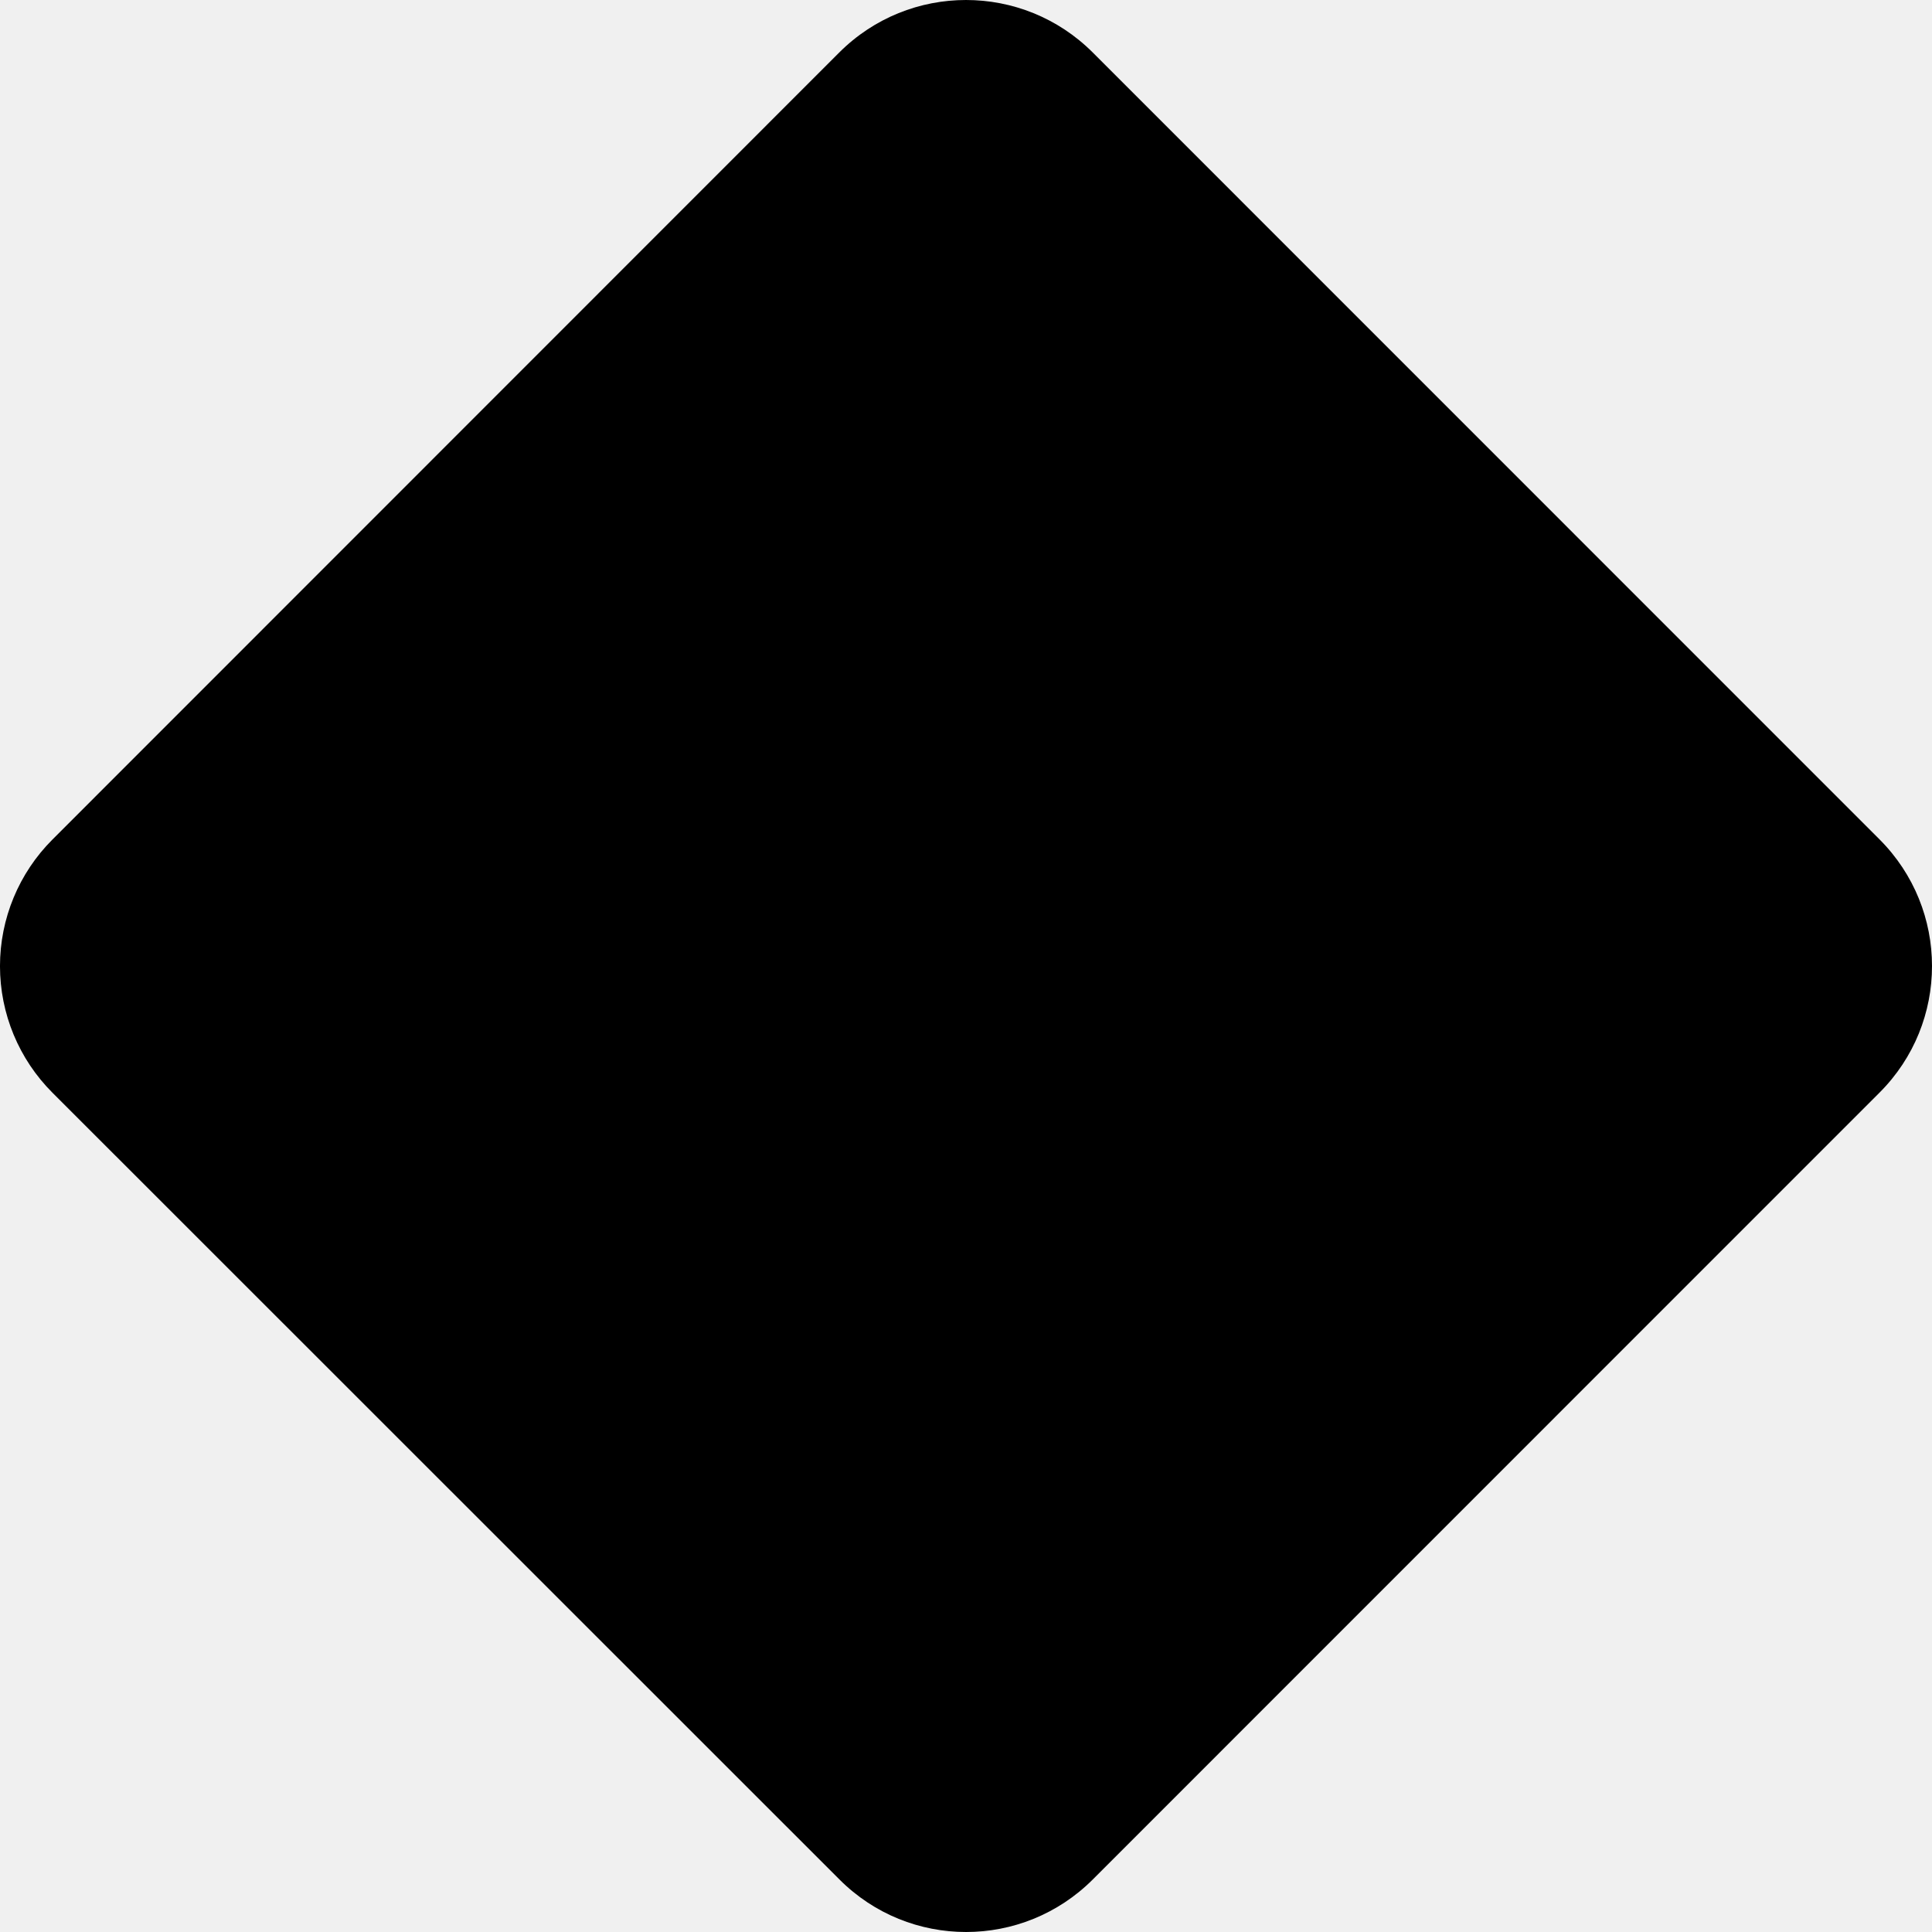
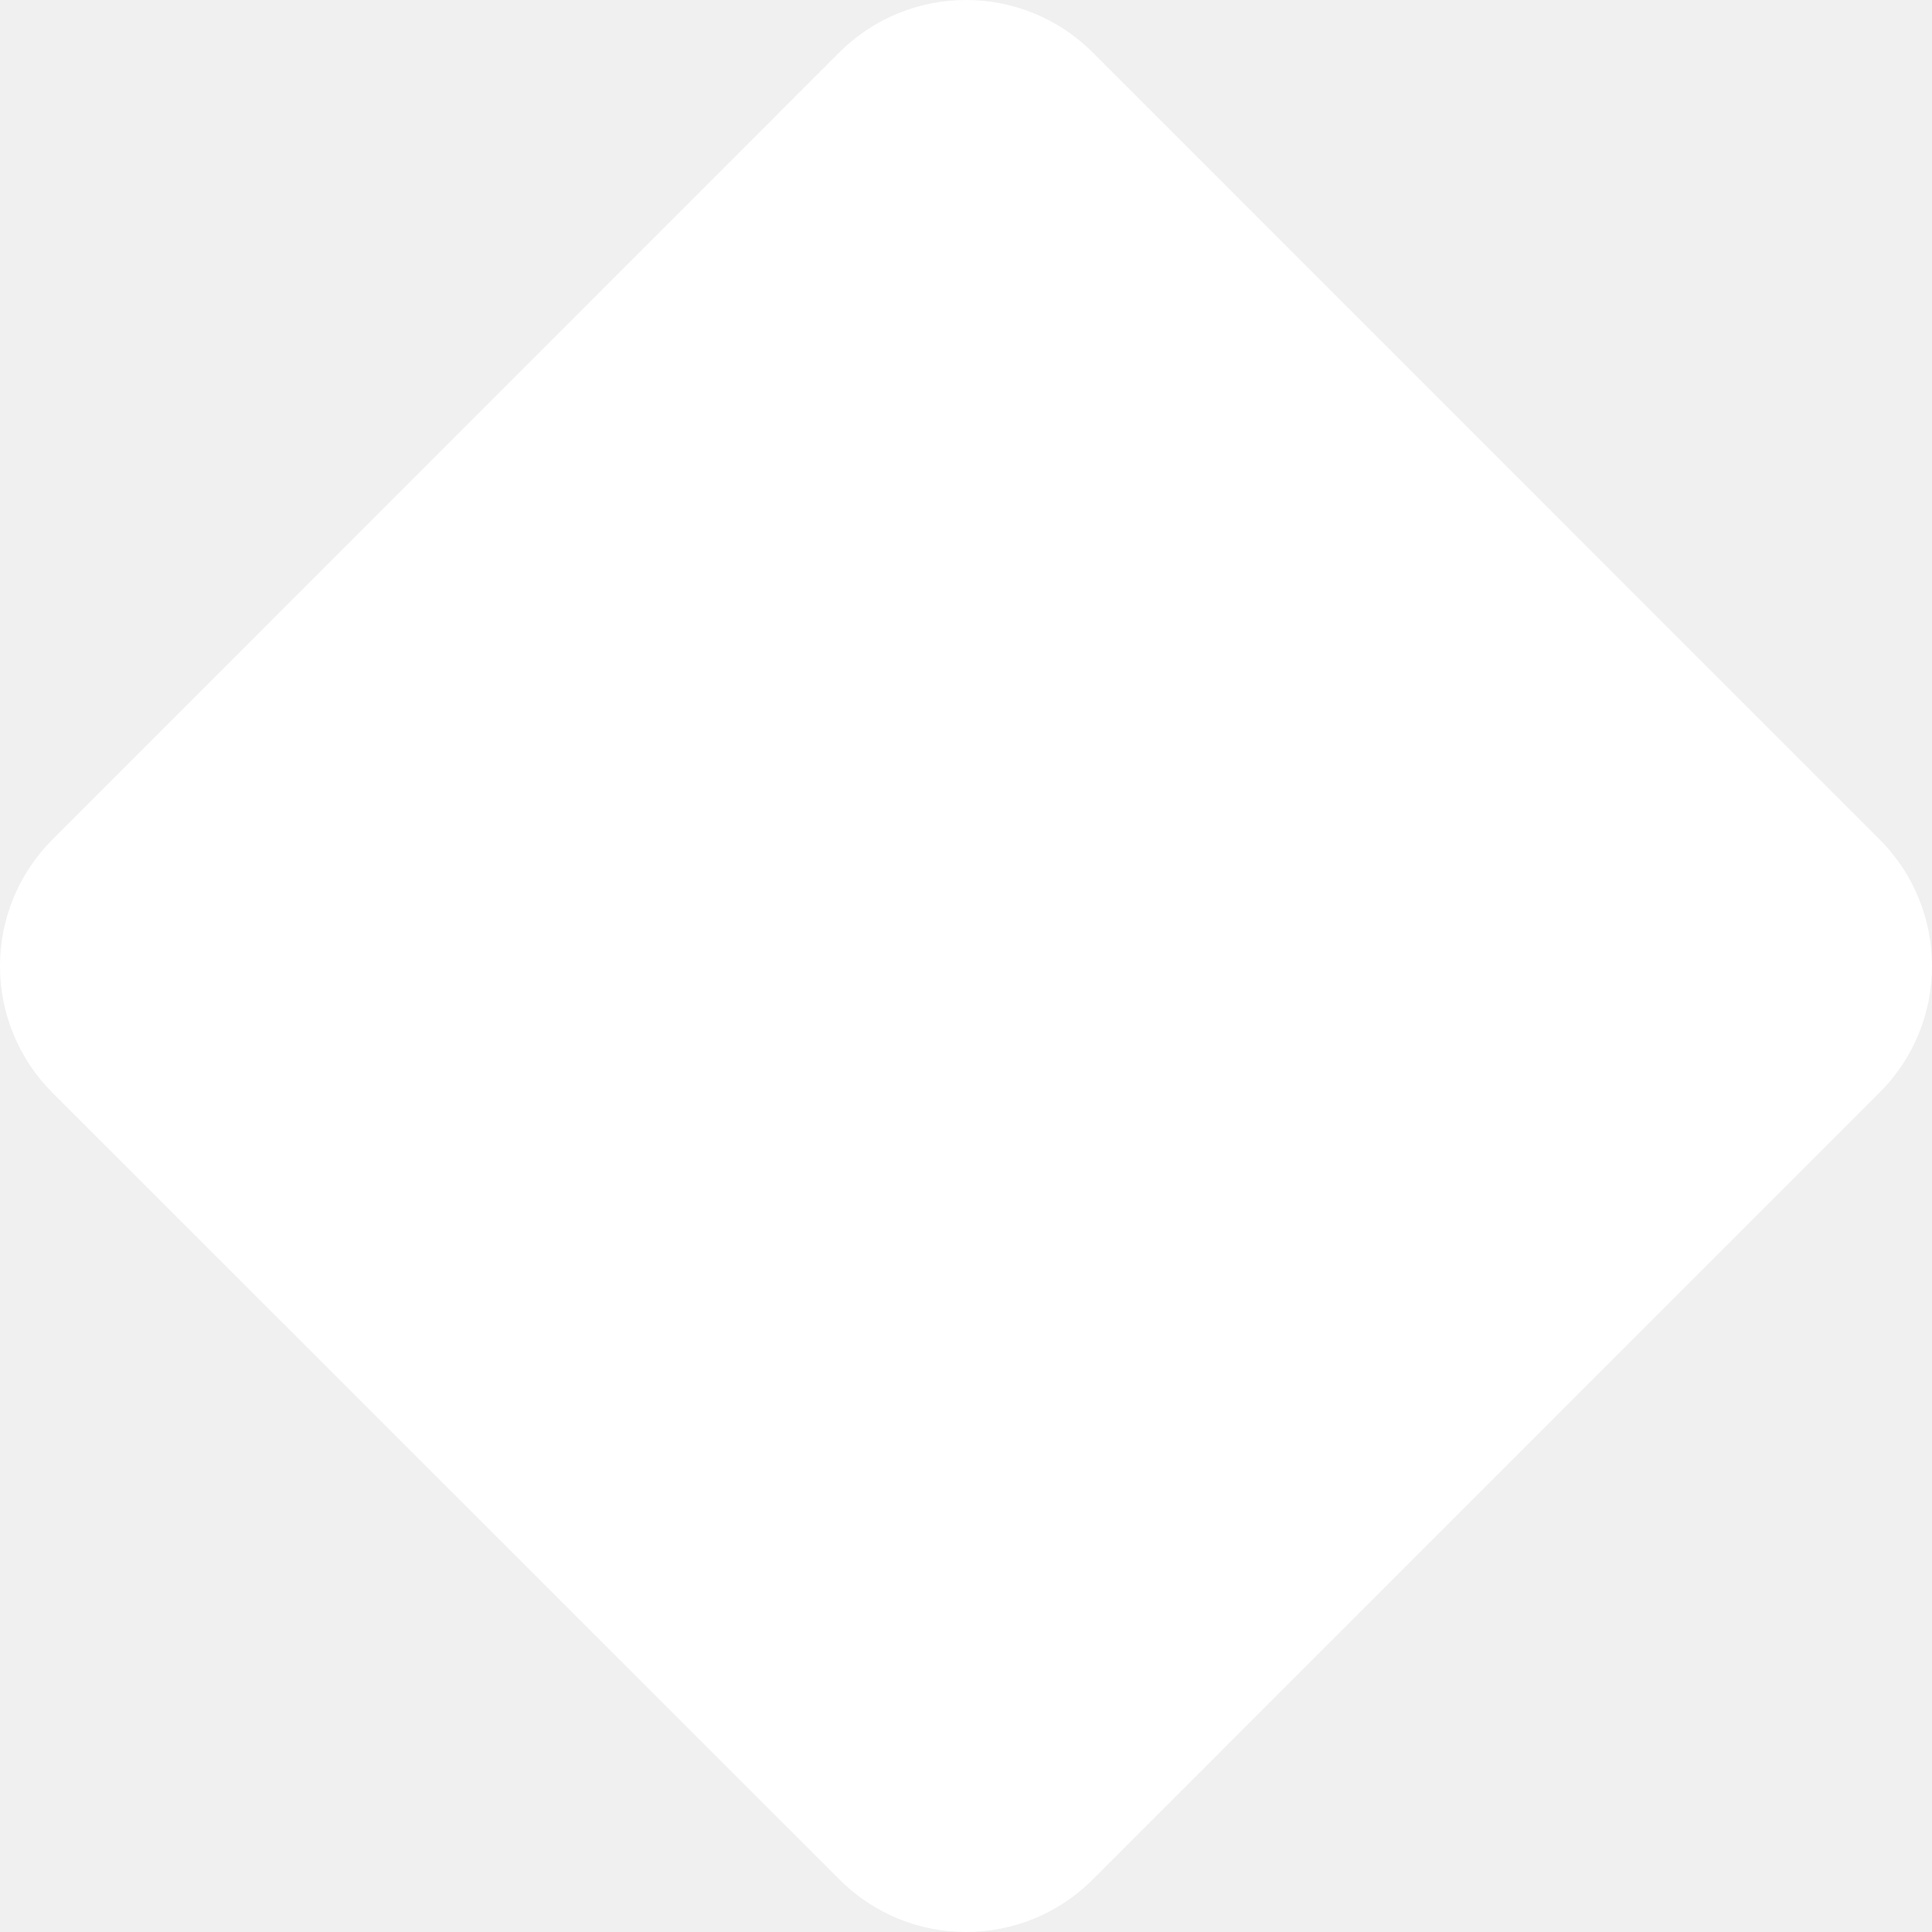
- <svg xmlns="http://www.w3.org/2000/svg" width="16" height="16" fill="currentColor" class="bi bi-diamond-fill" viewBox="0 0 16 16">
+ <svg xmlns="http://www.w3.org/2000/svg" width="16" height="16" fill="#ffffff" class="bi bi-diamond-fill" viewBox="0 0 16 16">
  <path fill-rule="evenodd" d="M6.95.435c.58-.58 1.52-.58 2.1 0l6.515 6.516c.58.58.58 1.519 0 2.098L9.05 15.565c-.58.58-1.519.58-2.098 0L.435 9.05a1.482 1.482 0 0 1 0-2.098L6.95.435z" />
</svg>
